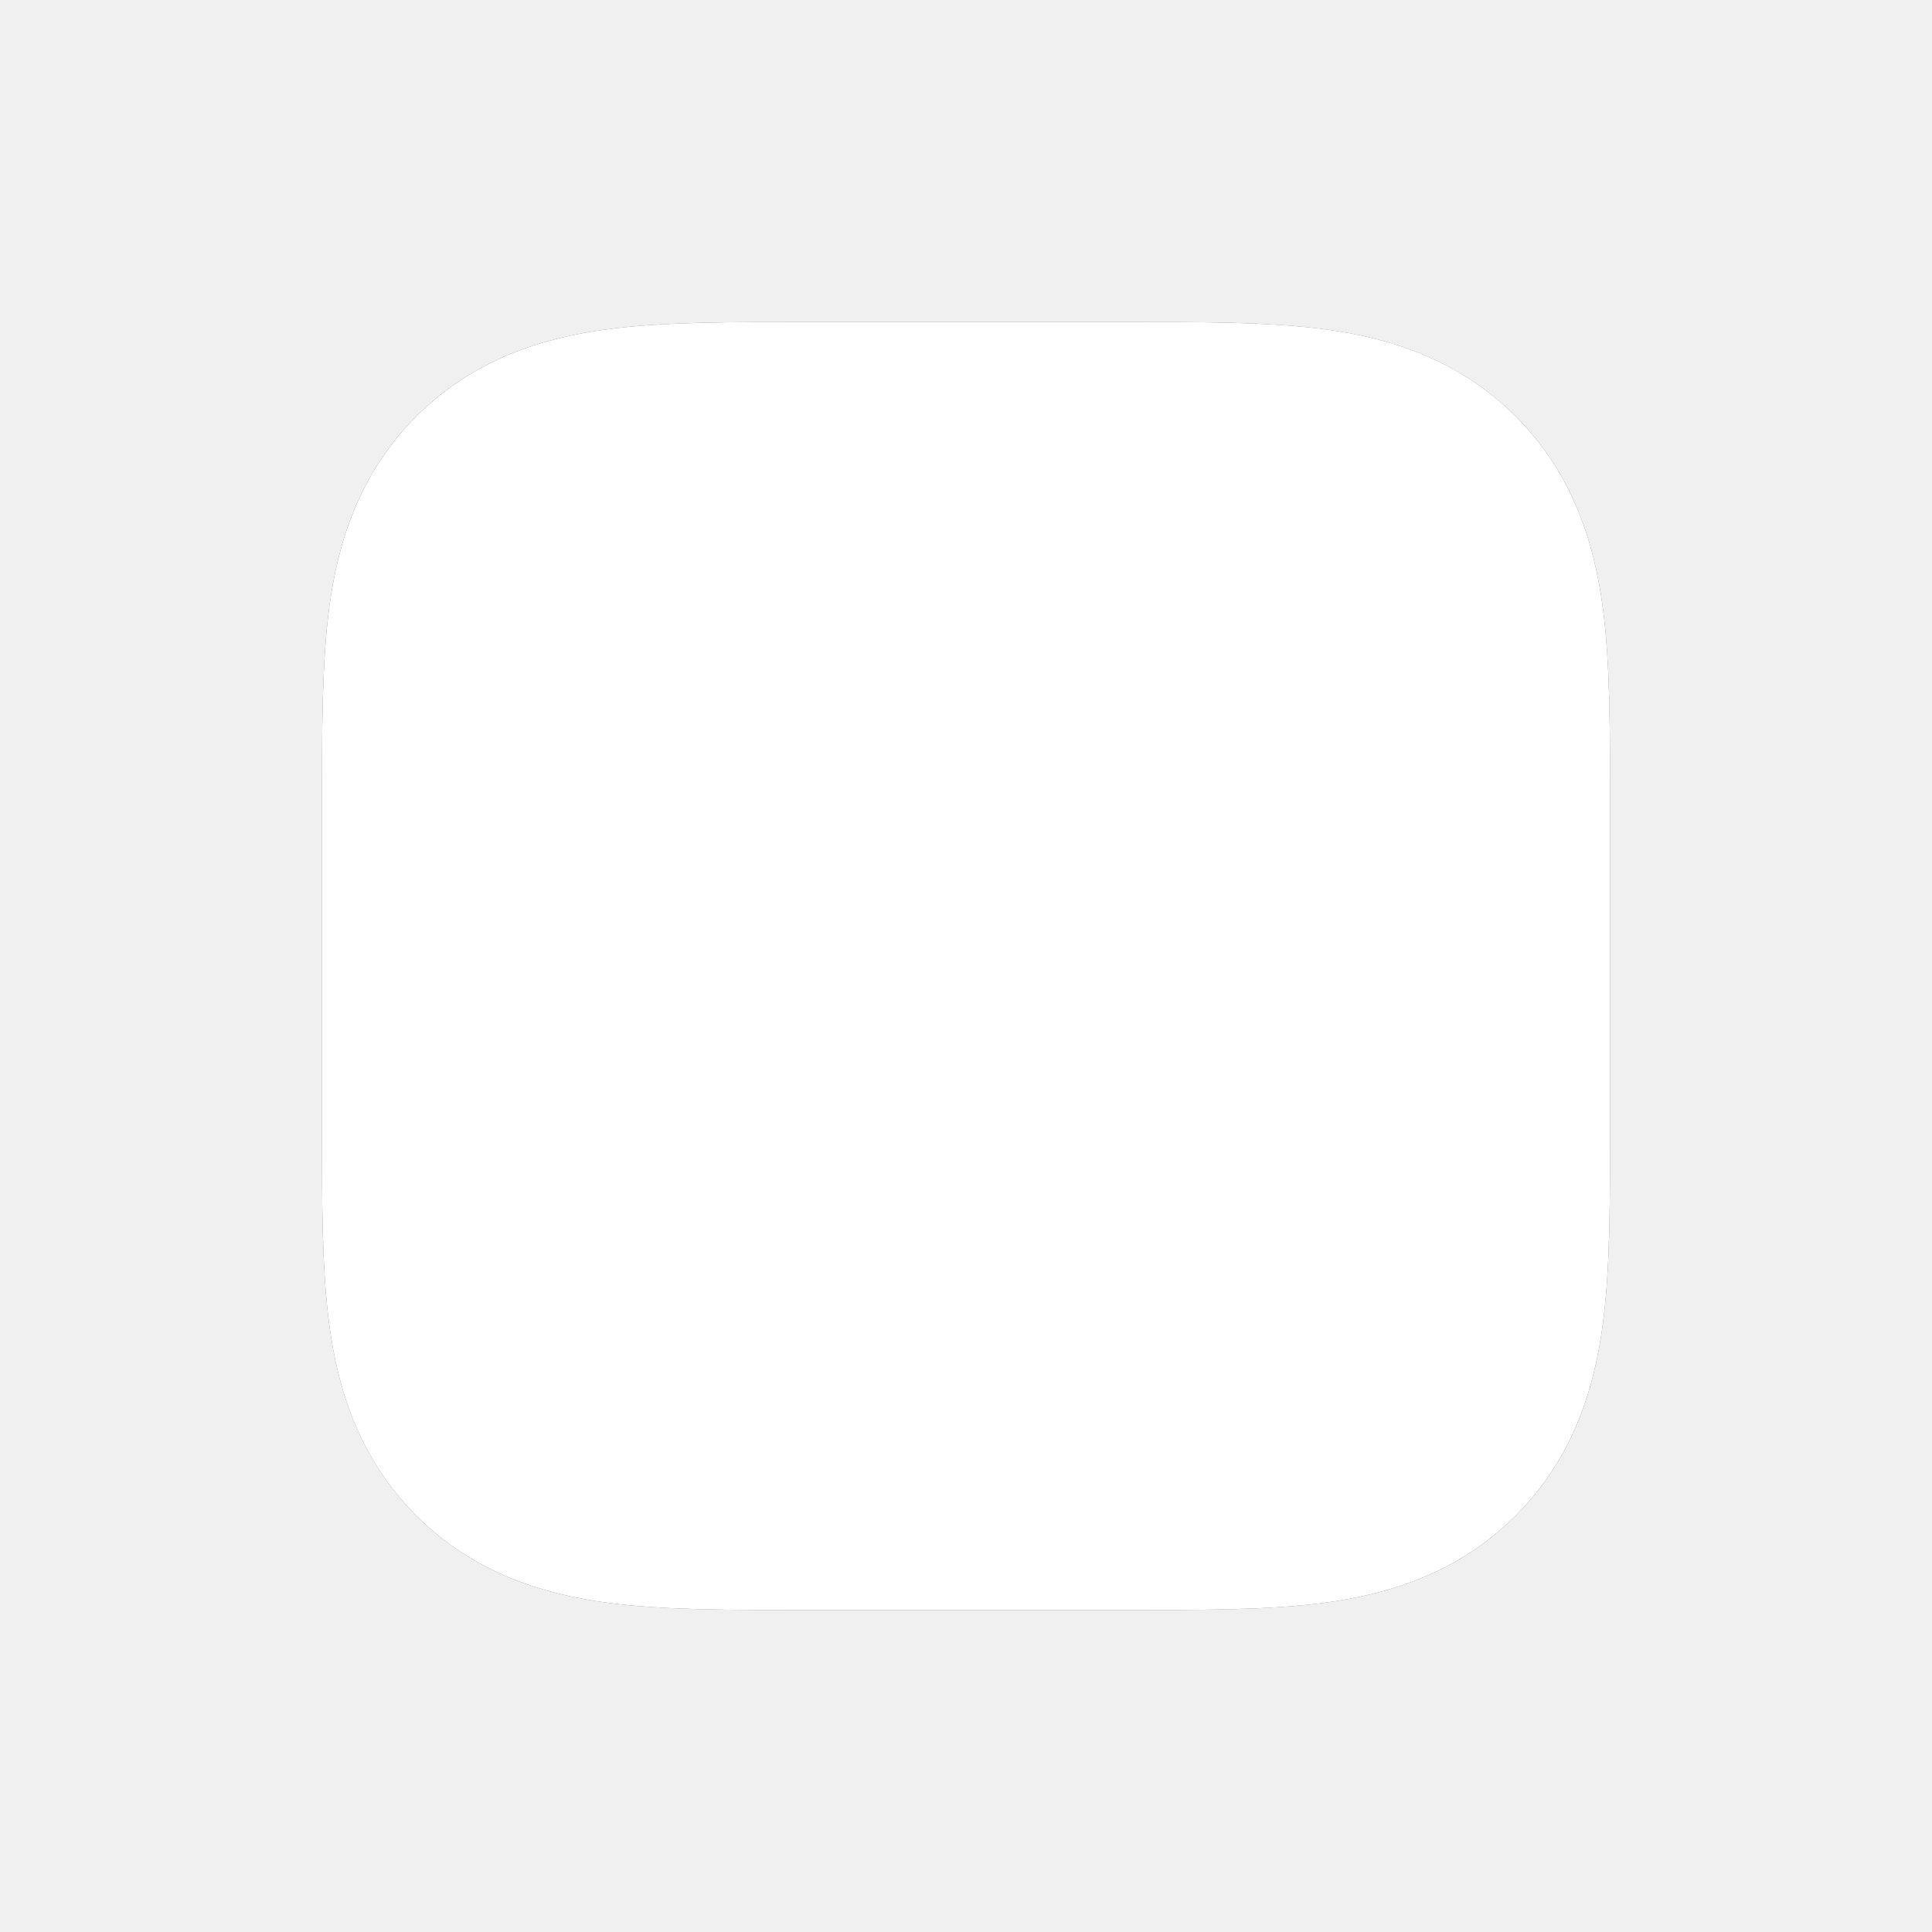
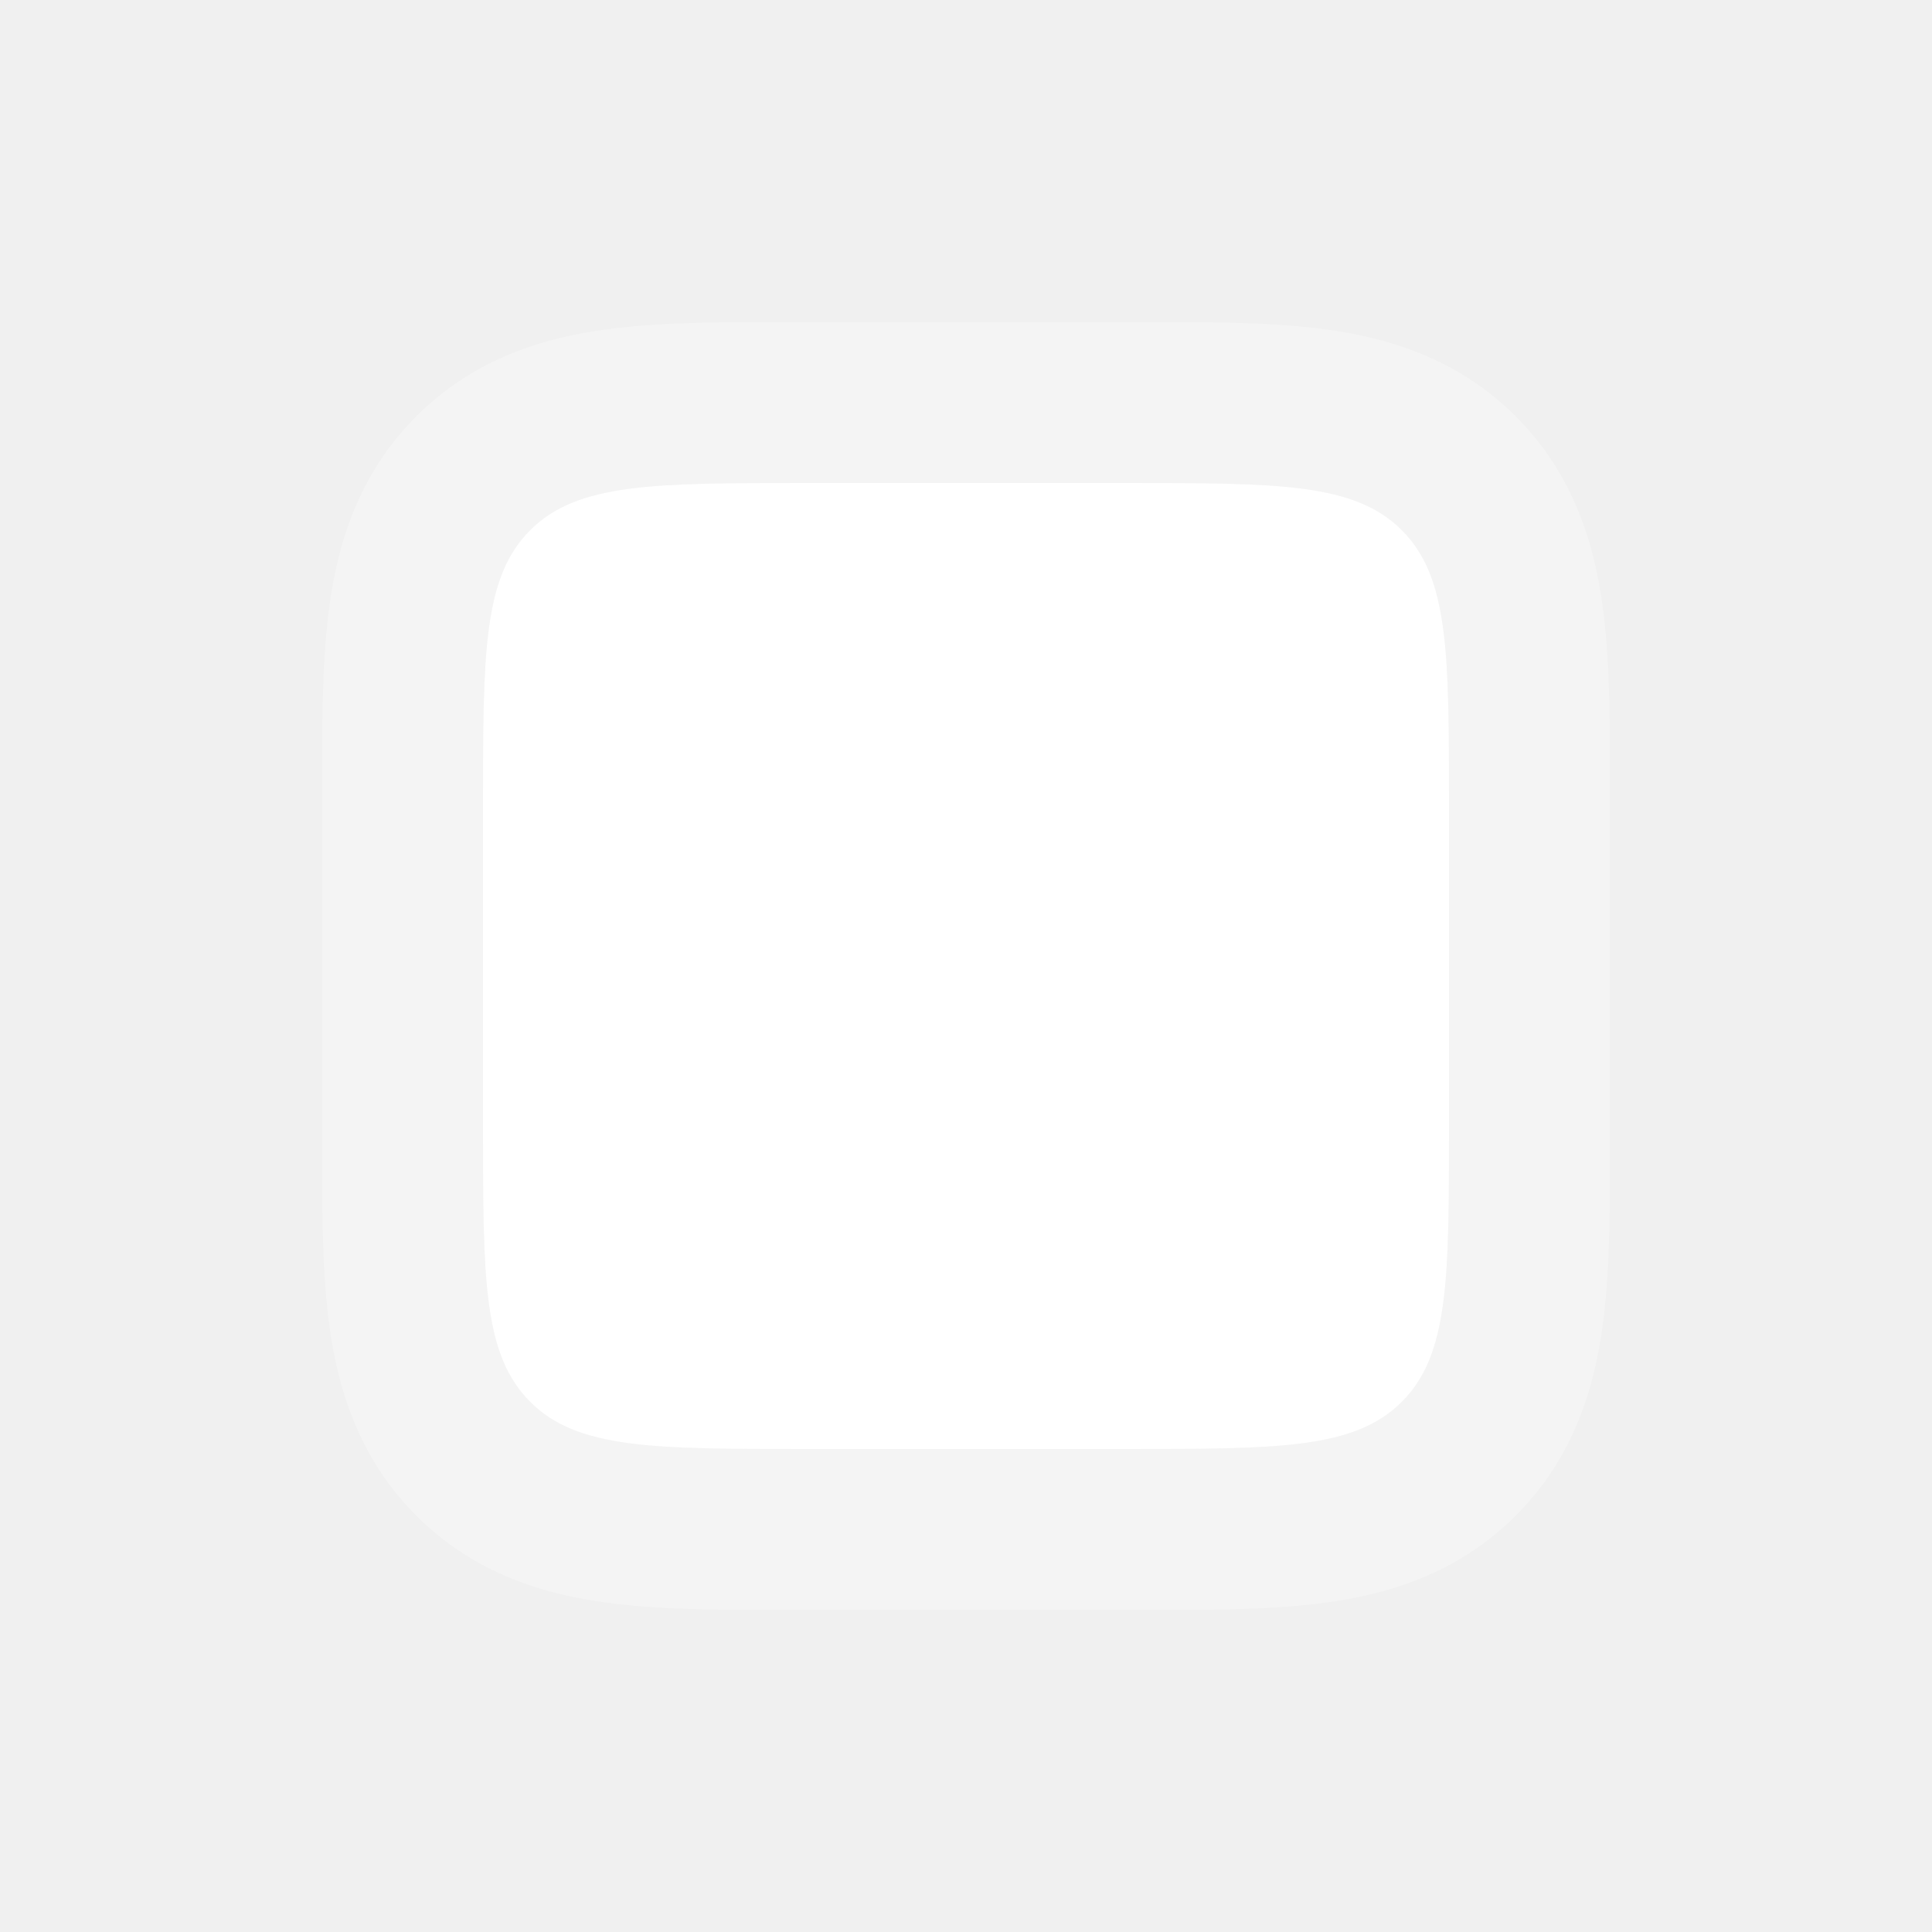
<svg xmlns="http://www.w3.org/2000/svg" width="24" height="24" viewBox="0 0 24 24" fill="none">
-   <path fill-rule="evenodd" clip-rule="evenodd" d="M14 4C14.886 4 15.752 3.996 16.461 4.091C17.227 4.194 18.102 4.446 18.828 5.172C19.555 5.898 19.806 6.773 19.909 7.539C20.005 8.248 20 9.114 20 10V14C20 14.886 20.005 15.752 19.909 16.461C19.806 17.227 19.555 18.102 18.828 18.828C18.102 19.555 17.227 19.806 16.461 19.909C15.752 20.005 14.886 20 14 20H10C9.114 20 8.248 20.005 7.539 19.909C6.773 19.806 5.898 19.555 5.172 18.828C4.446 18.102 4.194 17.227 4.091 16.461C3.996 15.752 4 14.886 4 14V10C4 9.114 3.996 8.248 4.091 7.539C4.194 6.773 4.445 5.898 5.172 5.172C5.898 4.445 6.773 4.194 7.539 4.091C8.248 3.996 9.114 4 10 4H14ZM10 6C8.114 6 7.172 6 6.586 6.586C6 7.172 6 8.114 6 10V14L6.009 15.247C6.036 16.335 6.147 16.975 6.586 17.414C7.025 17.853 7.665 17.964 8.753 17.991L10 18H14L15.247 17.991C16.335 17.964 16.975 17.853 17.414 17.414C18 16.828 18 15.886 18 14V10C18 8.114 18 7.172 17.414 6.586C16.828 6 15.886 6 14 6H10Z" fill="#616161" />
-   <path d="M14 4C14.886 4 15.752 3.996 16.461 4.091C17.227 4.194 18.102 4.445 18.828 5.172C19.555 5.898 19.806 6.773 19.909 7.539C20.005 8.248 20 9.114 20 10V14C20 14.886 20.005 15.752 19.909 16.461C19.806 17.227 19.555 18.102 18.828 18.828C18.102 19.555 17.227 19.806 16.461 19.909C15.752 20.005 14.886 20 14 20H10C9.114 20 8.248 20.005 7.539 19.909C6.773 19.806 5.898 19.555 5.172 18.828C4.445 18.102 4.194 17.227 4.091 16.461C3.996 15.752 4 14.886 4 14V10C4 9.114 3.996 8.248 4.091 7.539C4.194 6.773 4.445 5.898 5.172 5.172C5.898 4.445 6.773 4.194 7.539 4.091C8.248 3.996 9.114 4 10 4H14Z" fill="white" />
+   <path fill-rule="evenodd" clip-rule="evenodd" d="M14 4C14.886 4 15.752 3.996 16.461 4.091C17.227 4.194 18.102 4.446 18.828 5.172C19.555 5.898 19.806 6.773 19.909 7.539C20.005 8.248 20 9.114 20 10V14C20 14.886 20.005 15.752 19.909 16.461C19.806 17.227 19.555 18.102 18.828 18.828C18.102 19.555 17.227 19.806 16.461 19.909C15.752 20.005 14.886 20 14 20H10C9.114 20 8.248 20.005 7.539 19.909C6.773 19.806 5.898 19.555 5.172 18.828C4.446 18.102 4.194 17.227 4.091 16.461C3.996 15.752 4 14.886 4 14V10C4 9.114 3.996 8.248 4.091 7.539C4.194 6.773 4.445 5.898 5.172 5.172C5.898 4.445 6.773 4.194 7.539 4.091C8.248 3.996 9.114 4 10 4H14ZM10 6C8.114 6 7.172 6 6.586 6.586C6 7.172 6 8.114 6 10V14C6 15.886 6 16.828 6.586 17.414C6.616 17.445 6.648 17.473 6.681 17.5C6.698 17.515 6.716 17.528 6.733 17.542C6.753 17.557 6.773 17.572 6.794 17.586C6.808 17.596 6.823 17.606 6.838 17.615C6.916 17.665 6.998 17.708 7.088 17.746C7.101 17.752 7.115 17.756 7.128 17.762C7.153 17.772 7.18 17.781 7.206 17.79C7.271 17.813 7.339 17.835 7.411 17.853C7.421 17.855 7.431 17.857 7.44 17.859C7.513 17.877 7.59 17.892 7.67 17.905C7.694 17.909 7.718 17.912 7.743 17.916C7.905 17.94 8.082 17.958 8.276 17.97C8.425 17.979 8.584 17.987 8.753 17.991L10 18H14C15.178 18 15.988 18 16.573 17.858C16.69 17.829 16.798 17.794 16.898 17.753C17.099 17.671 17.268 17.561 17.414 17.414C18 16.828 18 15.886 18 14V10C18 8.114 18 7.172 17.414 6.586C16.828 6 15.886 6 14 6H10Z" fill="white" fill-opacity="0.3" />
+   <path d="M14 6C15.886 6 16.828 6 17.414 6.586C18 7.172 18 8.114 18 10V14C18 15.886 18 16.828 17.414 17.414C16.828 18 15.886 18 14 18H10C8.114 18 7.172 18 6.586 17.414C6 16.828 6 15.886 6 14V10C6 8.114 6 7.172 6.586 6.586C7.172 6 8.114 6 10 6H14Z" fill="white" />
</svg>
